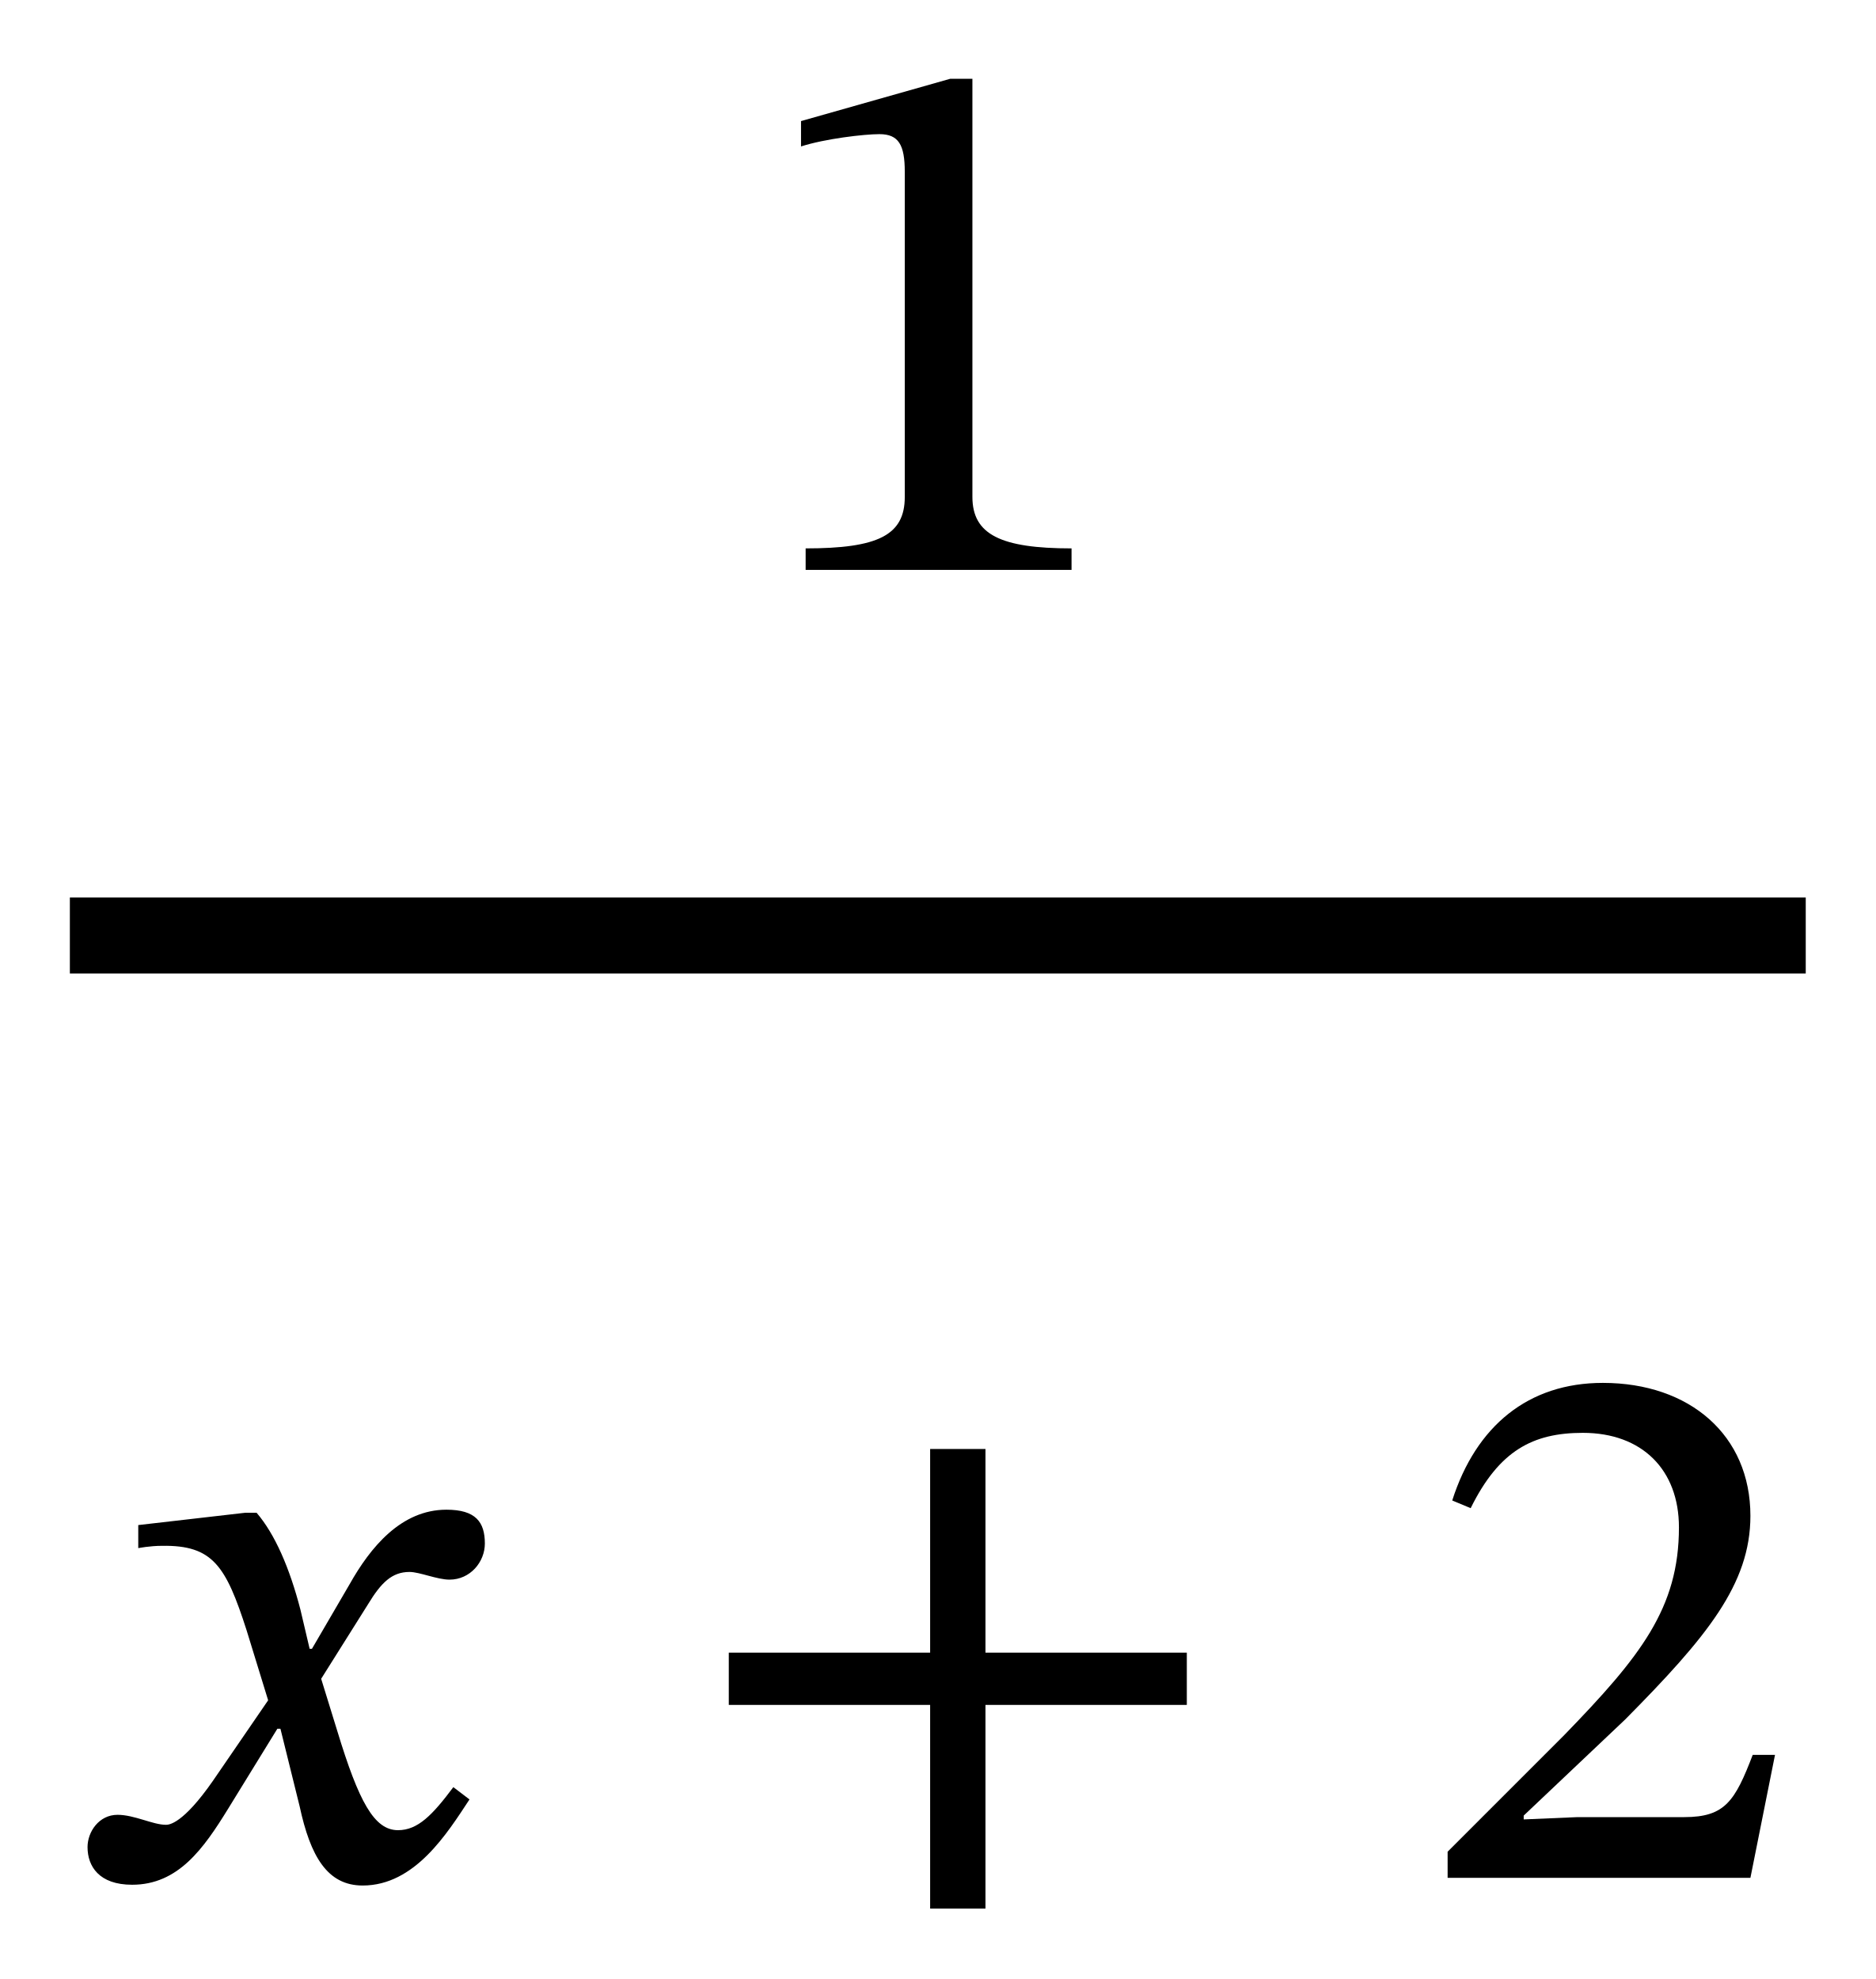
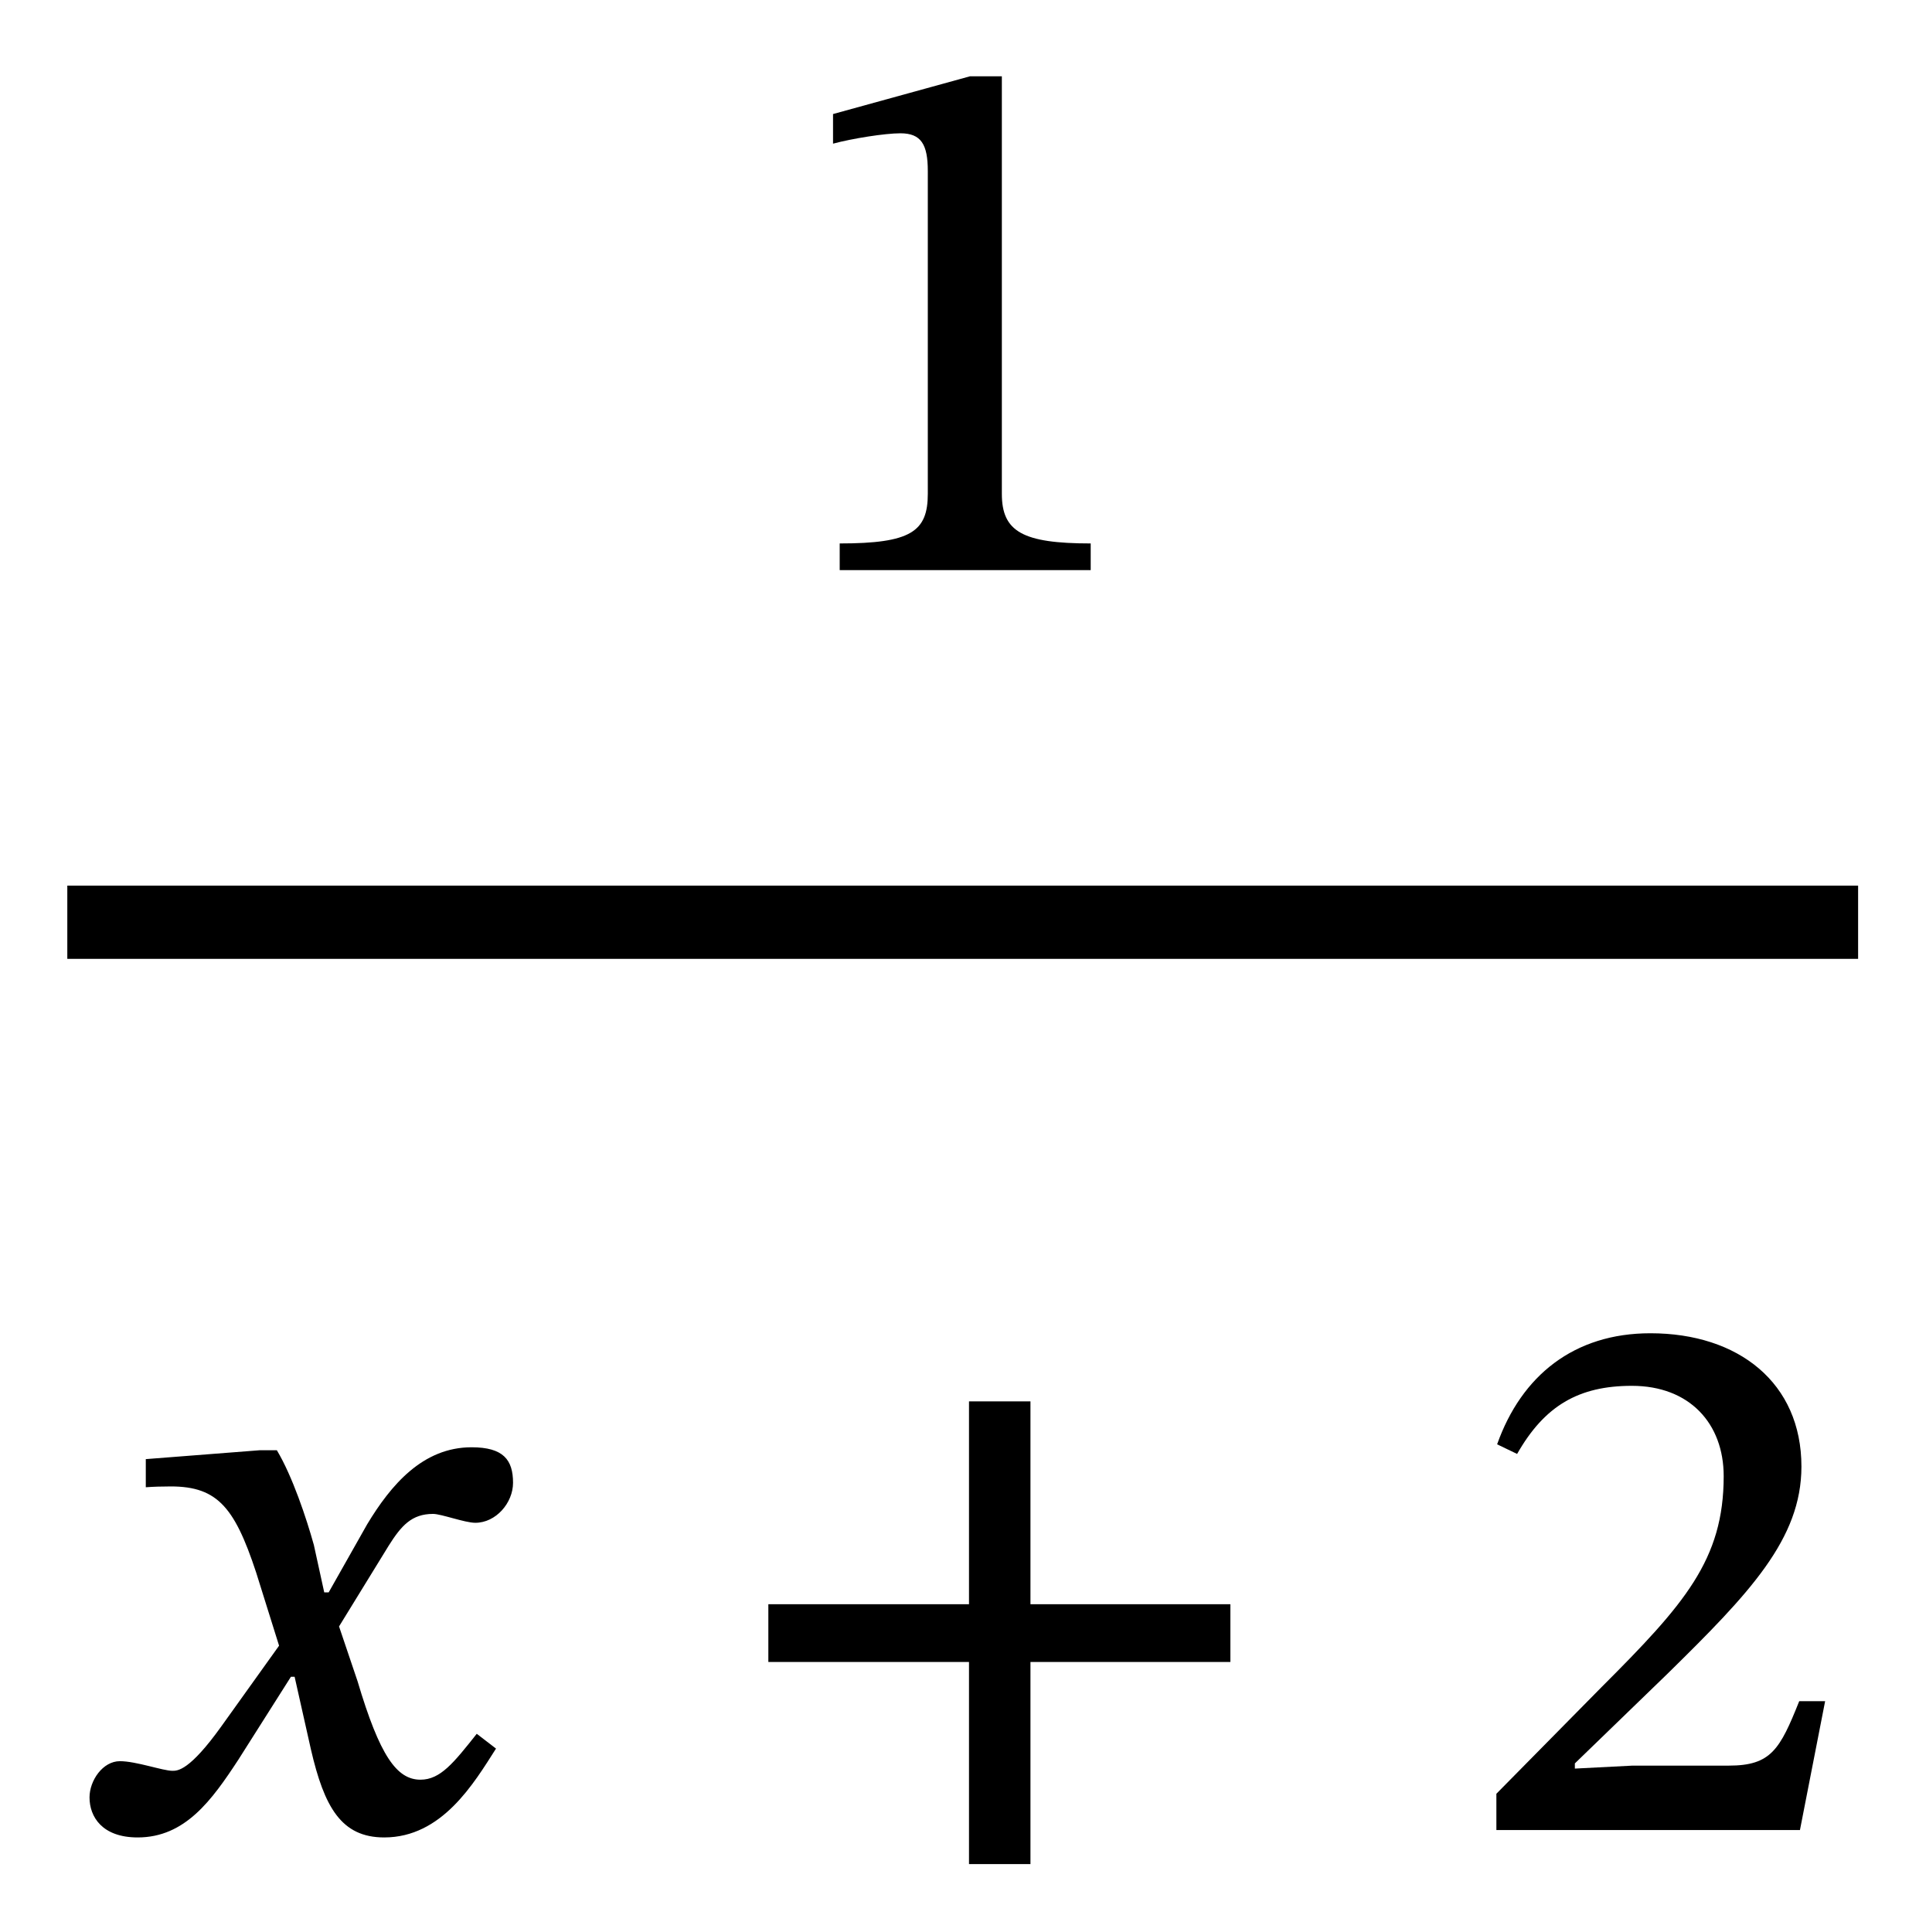
- <svg xmlns="http://www.w3.org/2000/svg" viewBox="0 0 53.693 56.65" width="53.693" height="56.65">
-   <g transform="translate(2 35.034)" fill="black">
-     <path transform="translate(19.303 -18.72) scale(0.022 -0.022)" d="M426 0L426 28C334 28 297 46 297 95L297 639L268 639L74 584L74 551C105 561 156 567 176 567C201 567 209 553 209 518L209 95C209 45 174 28 80 28L80 0Z" />
-     <path transform="translate(0 18.72) scale(0.022 -0.022)" d="M315 298L312 298L300 349C286 403 267 447 243 475L228 475L89 459L89 429C89 429 104 432 120 432C186 433 203 406 230 322L258 231L186 126C147 70 129 69 125 69C108 69 84 82 62 82C38 82 23 60 23 40C23 15 38 -9 81 -9C141 -9 174 38 206 90L270 194L274 194L299 93C313 28 335 -10 381 -10C449 -10 491 58 520 102L499 118C472 82 453 62 427 62C396 62 376 99 348 191L327 259L388 356C405 384 419 398 442 398C455 398 478 388 494 388C521 388 540 411 540 435C540 463 528 479 490 479C431 479 391 430 364 382Z" />
-     <path transform="translate(17.499 18.72) scale(0.022 -0.022)" d="M658 225L658 293L396 293L396 558L324 558L324 293L62 293L62 225L324 225L324 -40L396 -40L396 225Z" />
-     <path transform="translate(38.605 18.72) scale(0.022 -0.022)" d="M464 160L435 160C412 100 399 79 346 79L207 79L137 76L137 81L269 206C375 313 432 382 432 471C432 576 353 644 240 644C143 644 75 588 44 491L68 481C105 556 149 579 214 579C291 579 339 531 339 456C339 351 289 288 190 186L38 34L38 0L432 0Z" />
-     <rect x="0" y="-9.344" width="49.693" height="2.176" />
+ <svg xmlns="http://www.w3.org/2000/svg" viewBox="0 0 57.21 57.411" width="57.21" height="57.411">
+   <g transform="translate(2 35.661)" fill="black">
+     <path transform="translate(20.904 -18.72) scale(0.022 -0.022)" d="M432 0L432 36C340 36 312 52 312 103L312 667L269 667L84 616L84 576C110 583 154 590 175 590C203 590 212 575 212 539L212 103C212 52 189 36 93 36L93 0Z" />
+     <path transform="translate(0 18.72) scale(0.022 -0.022)" d="M353 321L347 321L333 385C323 421 304 478 283 513L260 513L106 501L106 463C106 463 118 464 133 464C201 466 225 439 255 348L286 249L208 140C165 80 149 80 142 80C142 80 142 80 142 80C129 80 93 93 71 93C48 93 30 67 30 44C30 18 47 -10 95 -10C159 -10 195 40 231 95L302 207L307 207L329 109C347 31 370 -10 428 -10C506 -10 549 63 579 110L553 130C522 91 504 68 477 68C445 68 422 100 392 201L367 275L434 384C451 411 465 427 494 427C505 427 537 415 551 415C579 415 602 442 602 469C602 500 589 517 546 517C480 517 437 466 405 413Z" />
+     <path transform="translate(19.202 18.72) scale(0.022 -0.022)" d="M698 227L698 305L428 305L428 579L345 579L345 305L74 305L74 227L345 227L345 -46L428 -46L428 227Z" />
+     <path transform="translate(41.472 18.72) scale(0.022 -0.022)" d="M489 174L454 174C428 109 416 87 359 87L229 87L151 83L151 90L276 211C387 320 457 393 457 491C457 604 372 671 253 671C150 671 79 614 46 521L73 508C110 573 156 600 228 600C306 600 352 549 352 478C352 365 299 305 187 193L45 49L45 0L455 0Z" />
+     <rect x="0" y="-9.344" width="53.21" height="2.176" />
  </g>
</svg>
